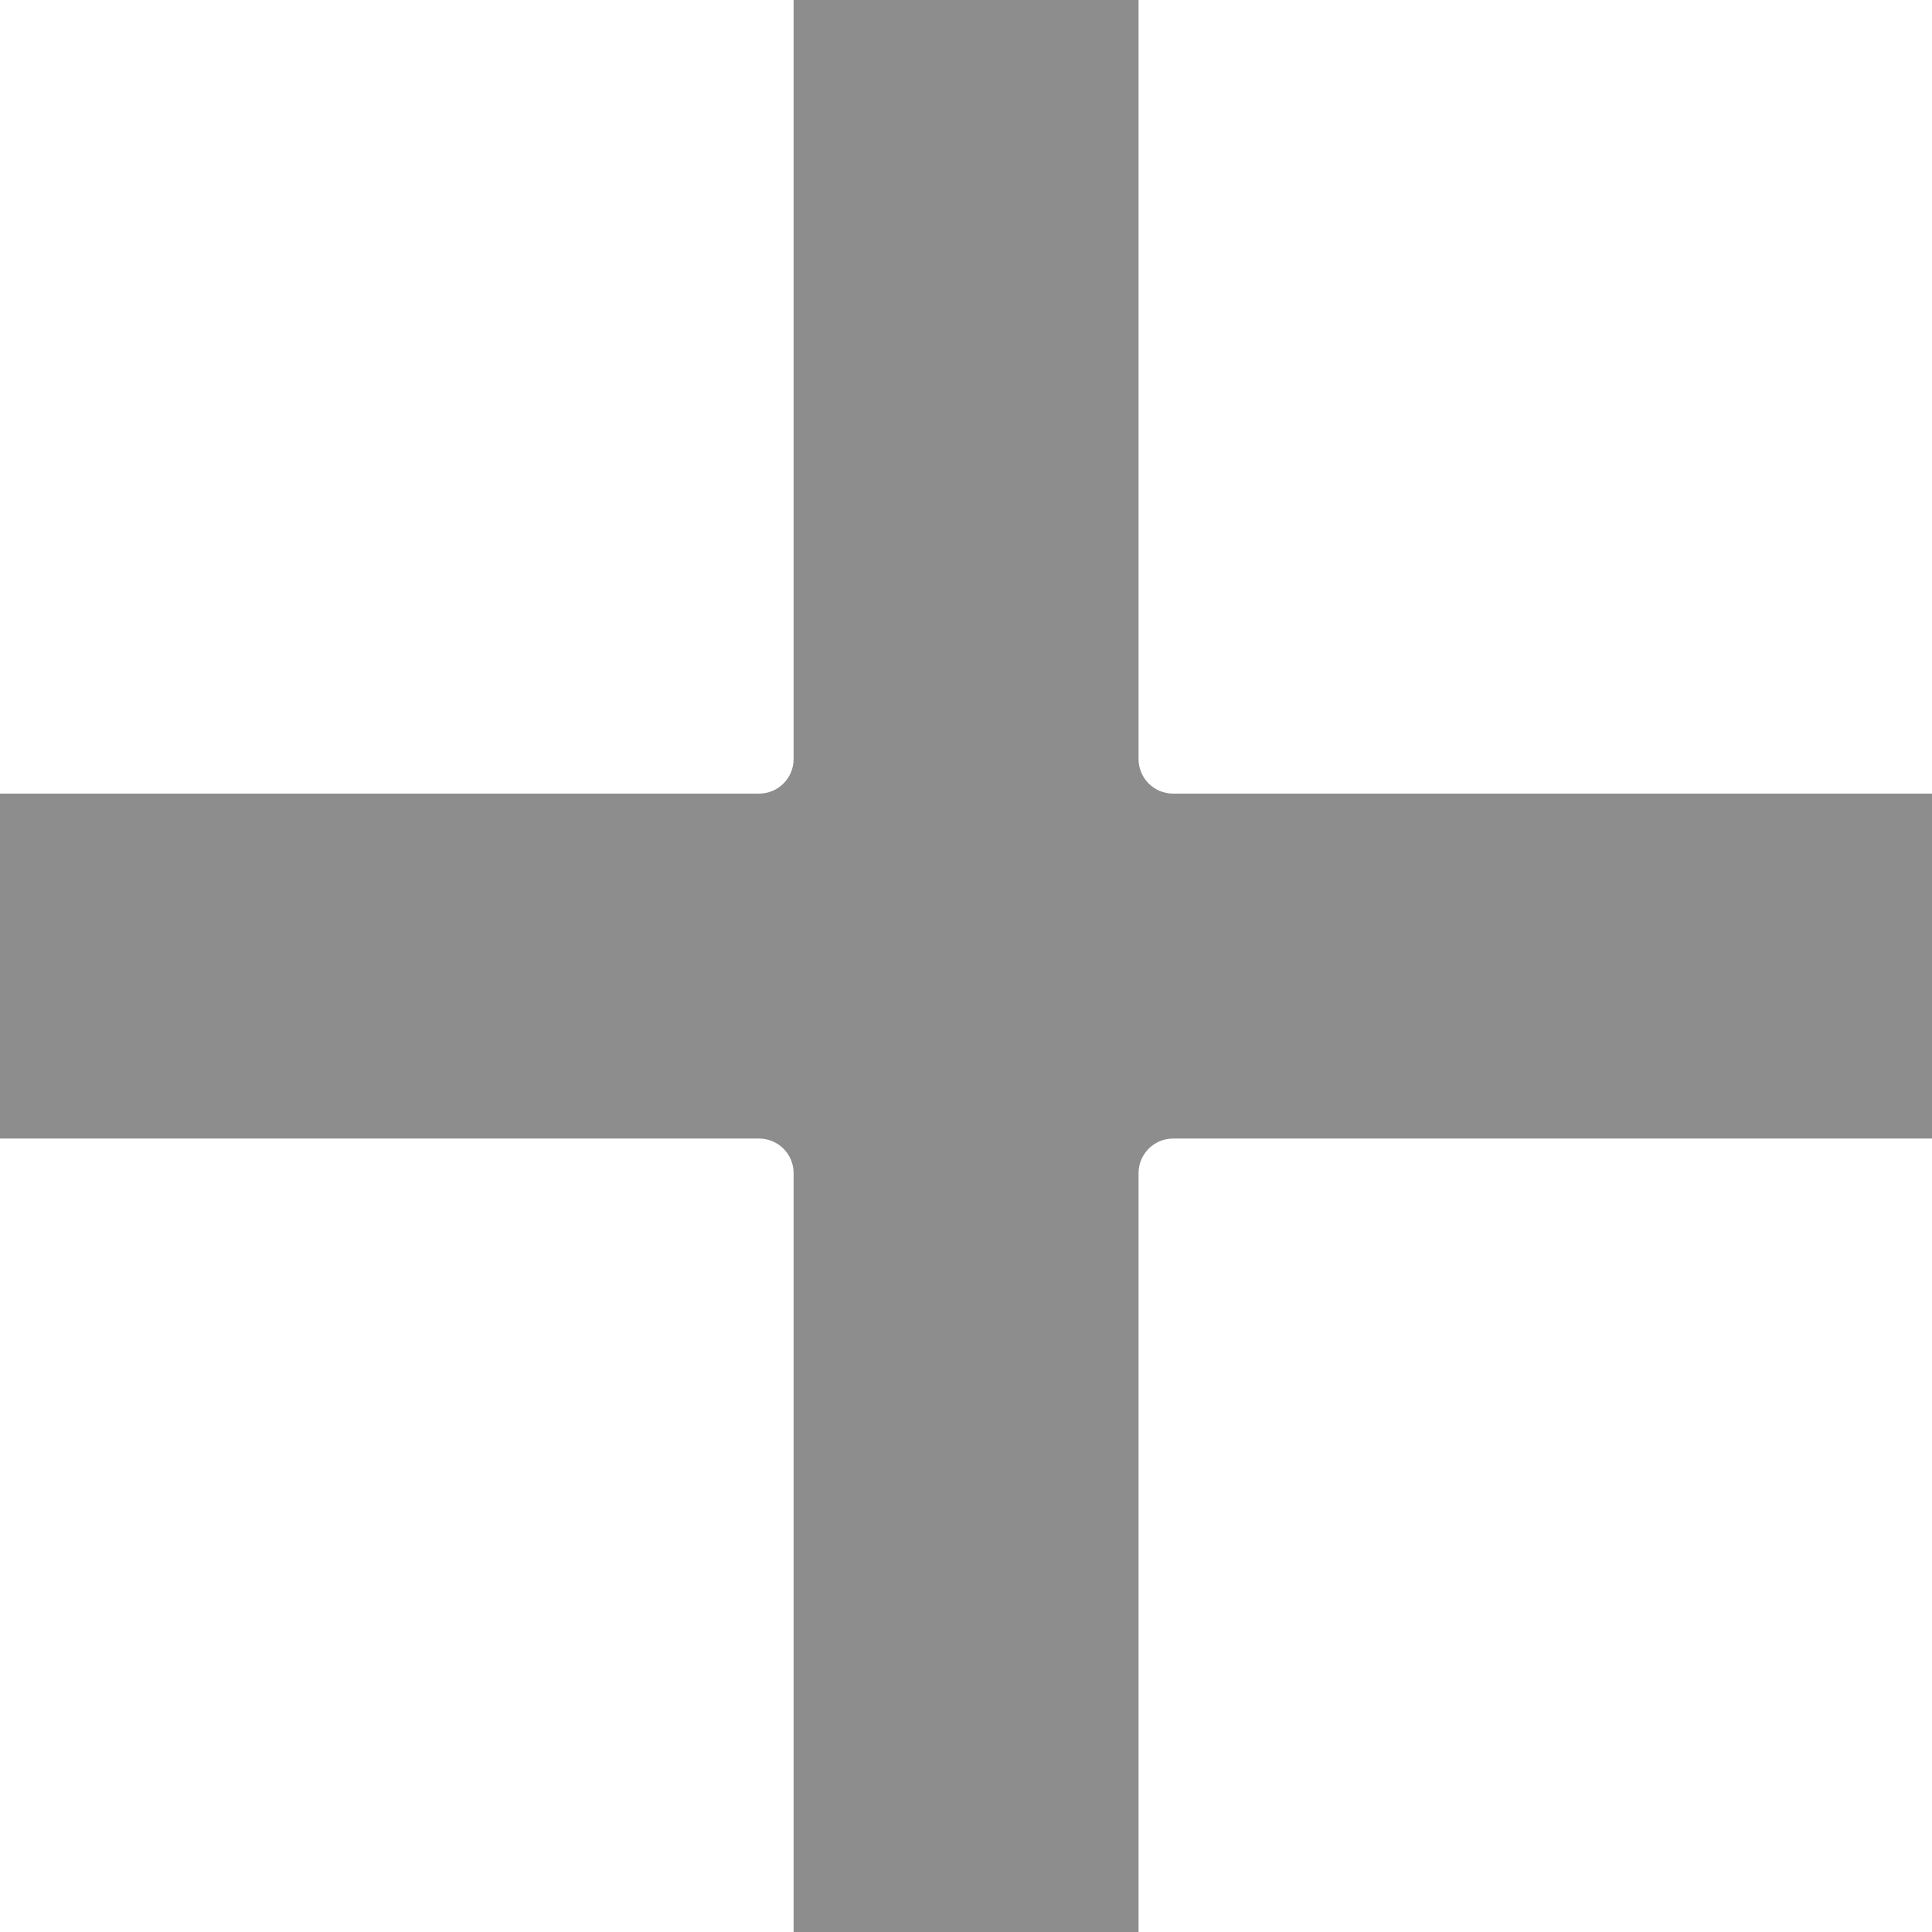
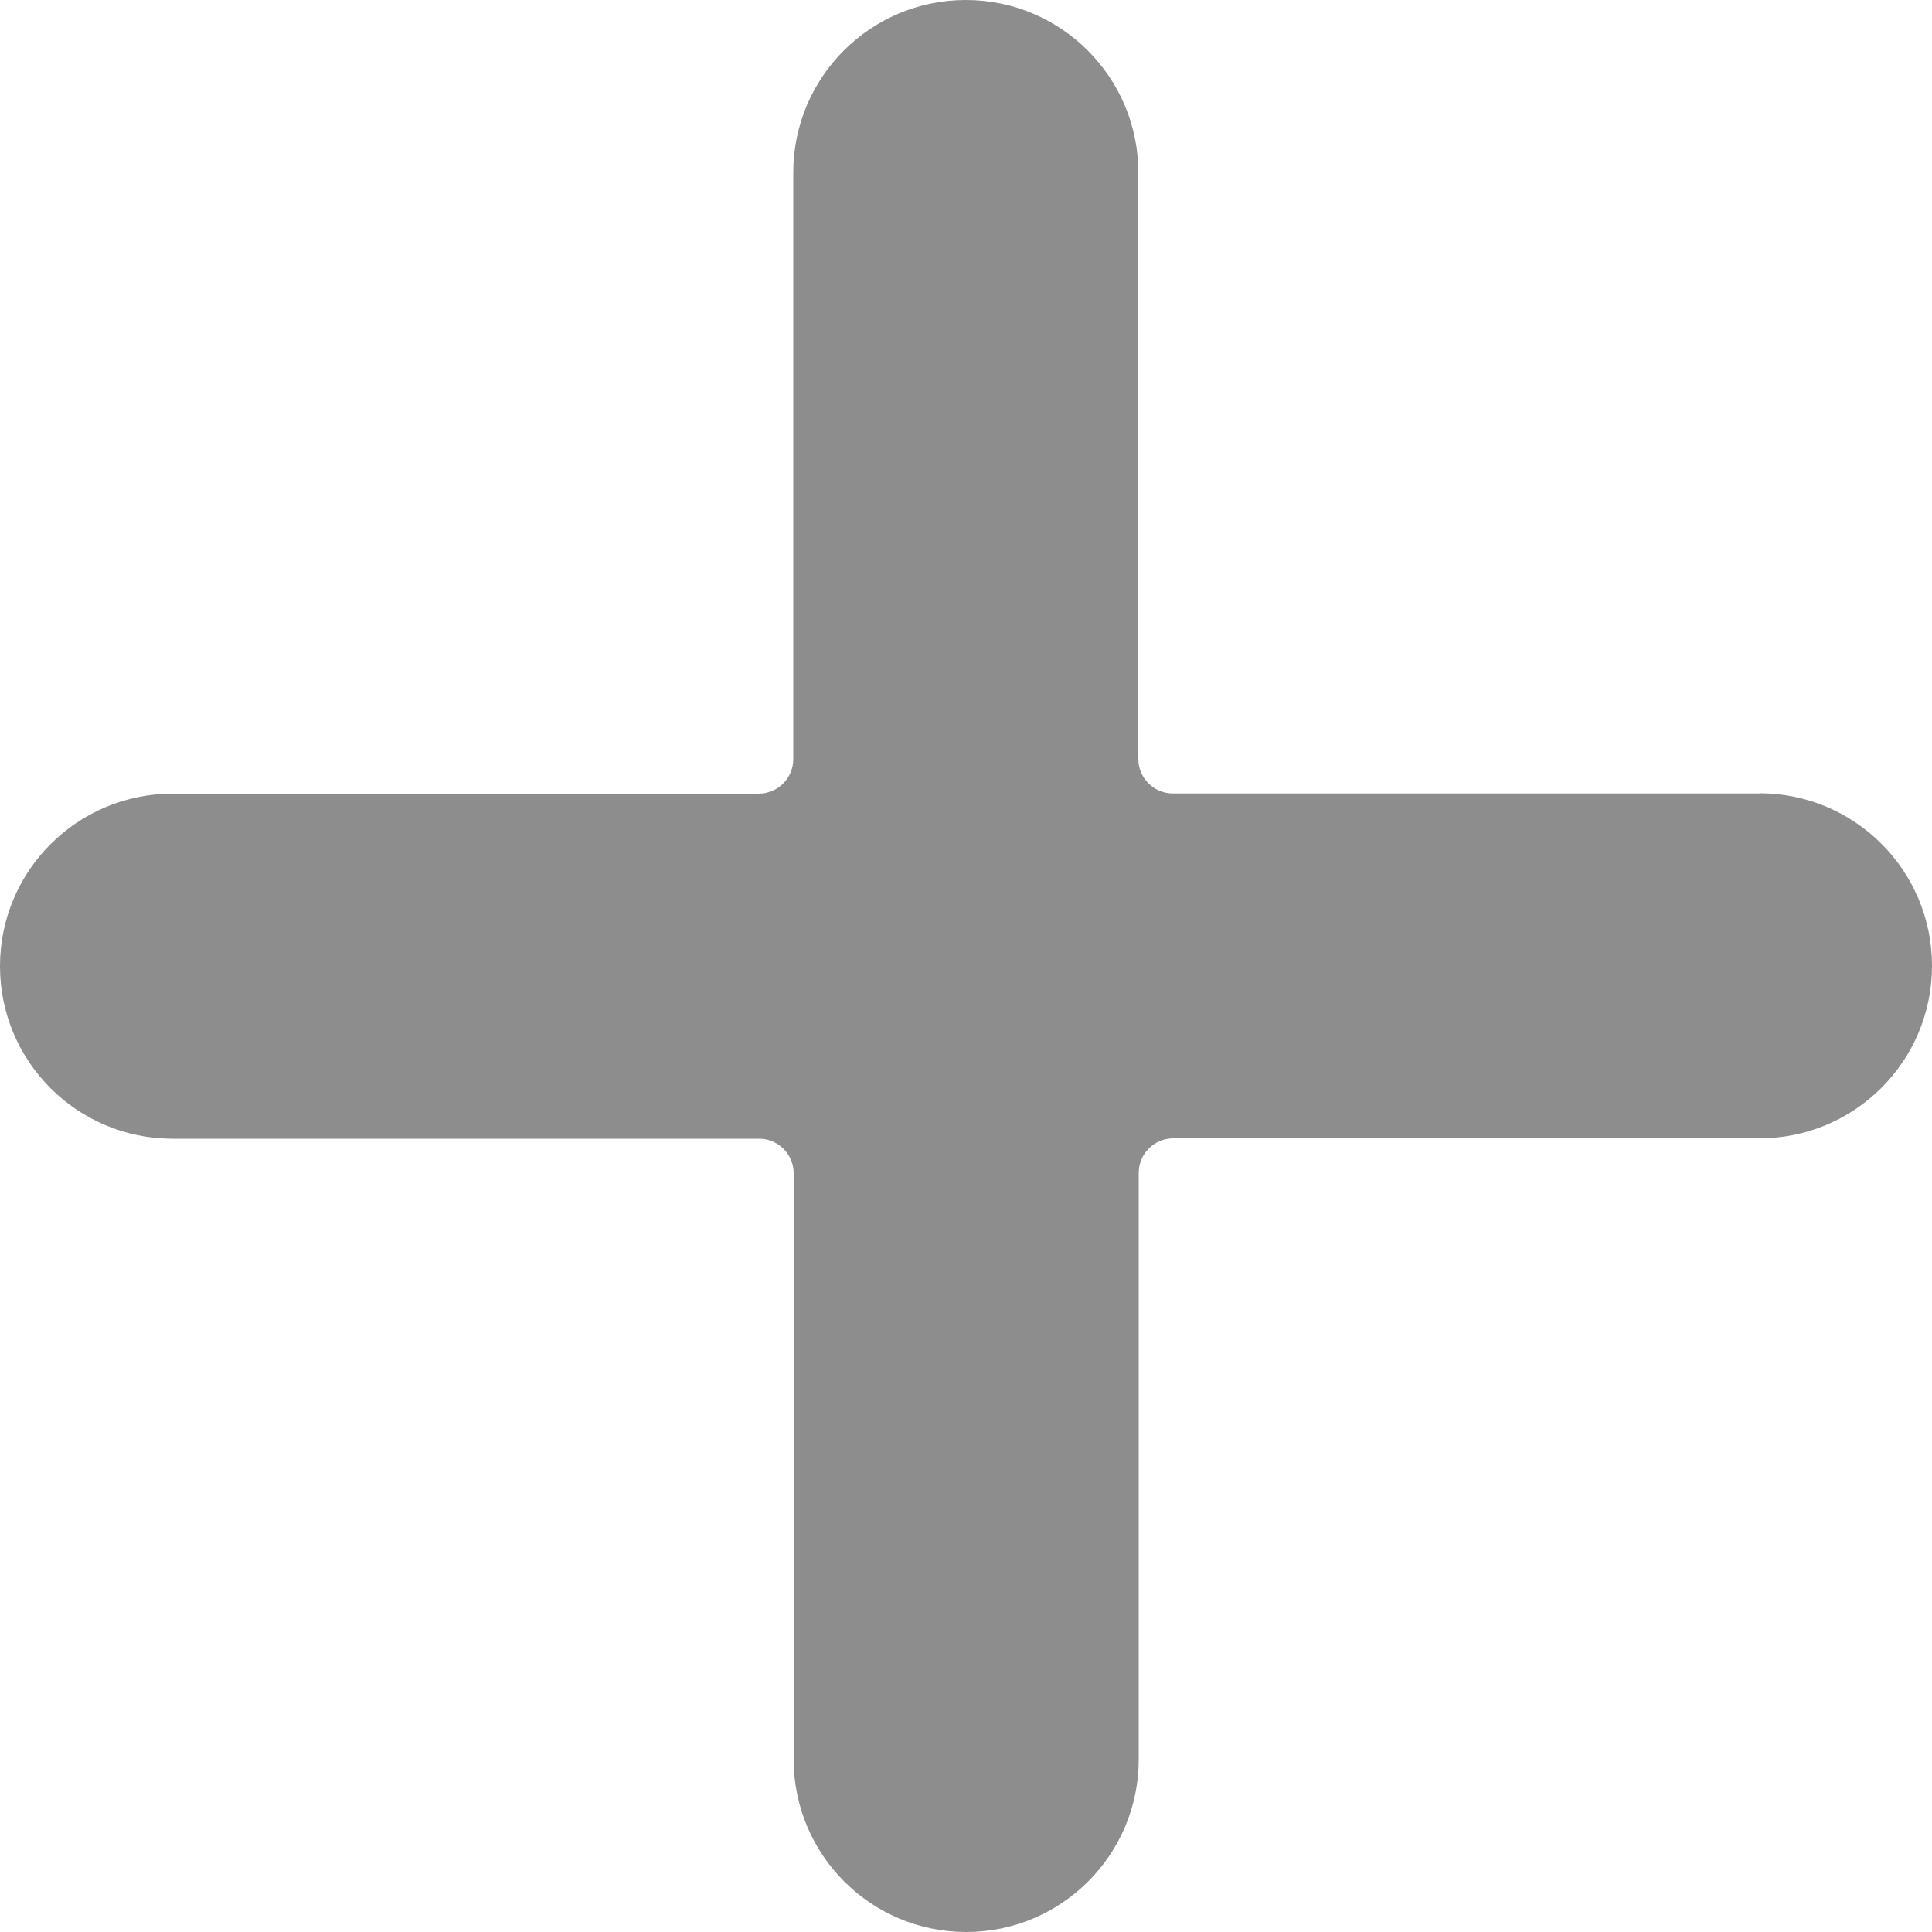
- <svg xmlns="http://www.w3.org/2000/svg" width="12.07" height="12.07" viewBox="0 0 12.07 12.07">
-   <path id="add" d="M7.329,4.958a.216.216,0,0,1-.216-.216V0H4.958V4.742a.216.216,0,0,1-.216.216H0V7.113H4.742a.216.216,0,0,1,.216.216V12.07H7.113V7.329a.216.216,0,0,1,.216-.216H12.07V4.958Zm0,0" fill="#8D8D8D" />
+ <svg xmlns="http://www.w3.org/2000/svg" id="new_project" data-name="new project" width="14" height="14" viewBox="0 0 10 10">
+   <path id="add" d="M9.107,4.107H6.071a.179.179,0,0,1-.179-.179V.893a.893.893,0,1,0-1.786,0V3.929a.179.179,0,0,1-.179.179H.893a.893.893,0,1,0,0,1.786H3.929a.179.179,0,0,1,.179.179V9.107a.893.893,0,1,0,1.786,0V6.071a.179.179,0,0,1,.179-.179H9.107a.893.893,0,1,0,0-1.786Zm0,0" fill="#8D8D8D" />
</svg>
